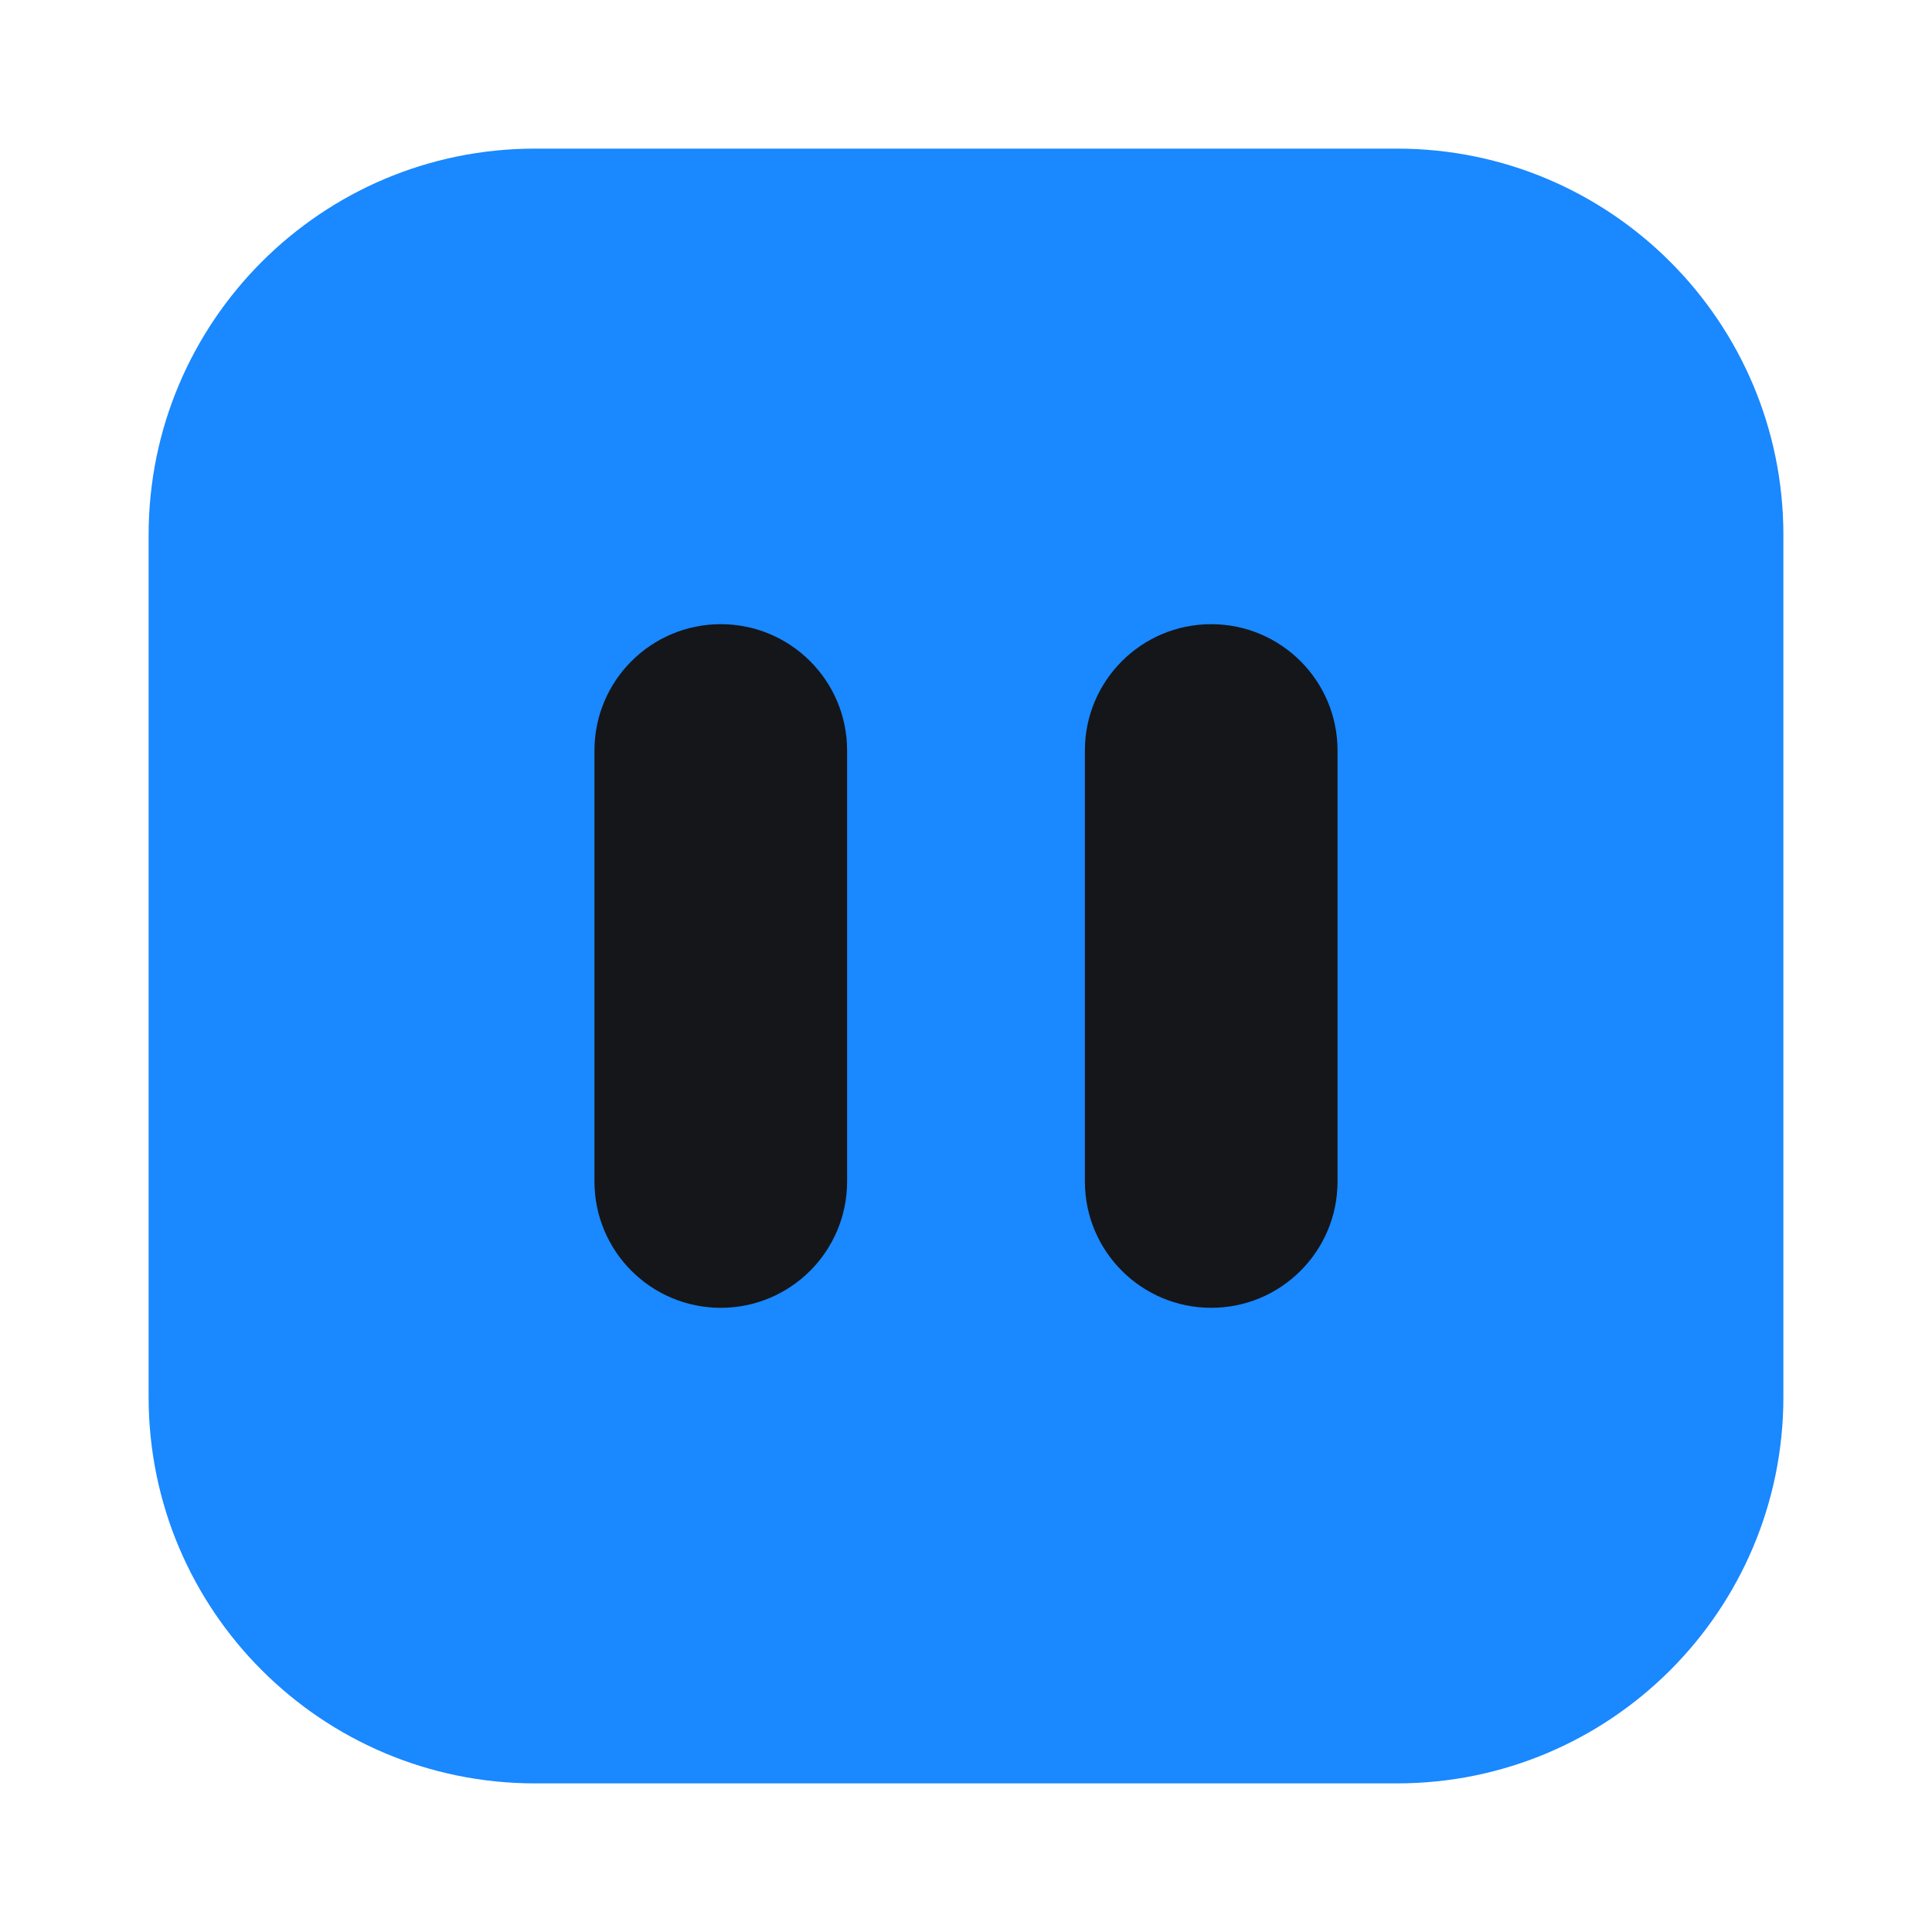
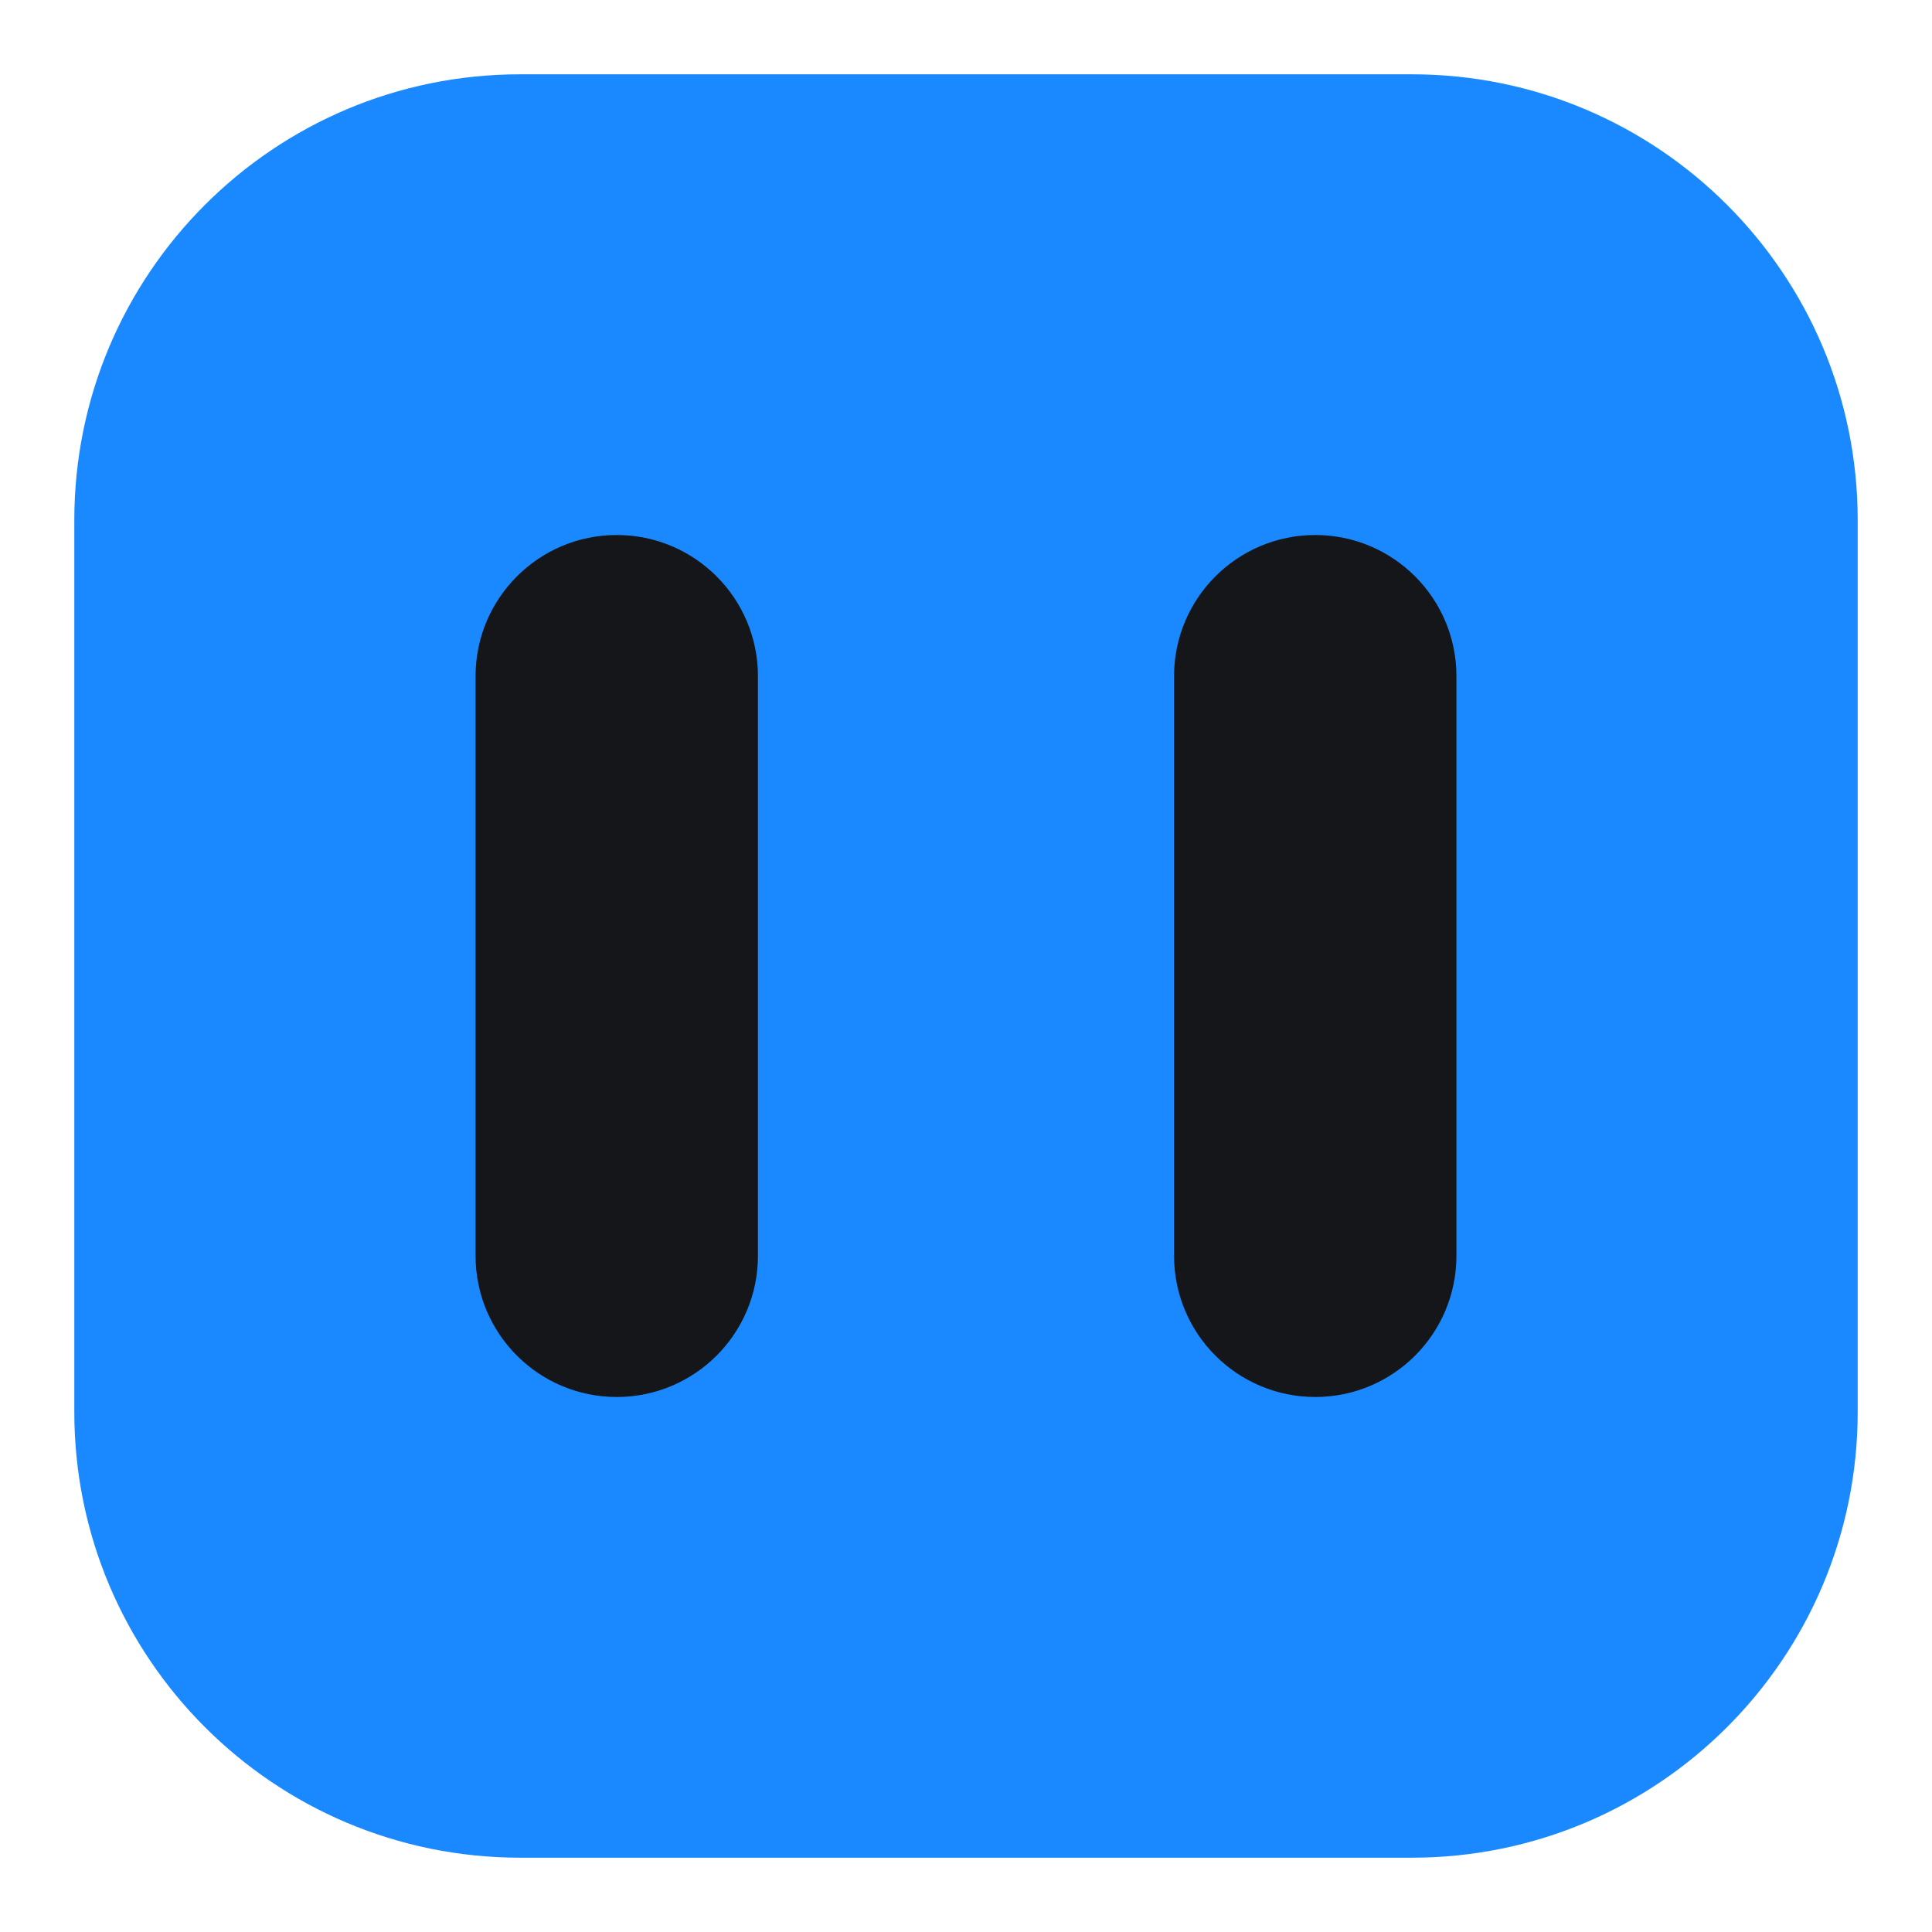
- <svg xmlns="http://www.w3.org/2000/svg" width="13" height="13" viewBox="0 0 13 13">
-   <rect x="1" y="1" width="11" height="11" rx="2.6" fill="#1a88ff" />
-   <rect x="4" y="4.2" width="1.7" height="4.6" rx="0.85" fill="#14161a" />
-   <rect x="7.3" y="4.2" width="1.7" height="4.6" rx="0.85" fill="#14161a" />
+ <svg xmlns="http://www.w3.org/2000/svg" width="13px" height="13px" viewBox="0 0 13 13">
+   <rect x="0.5" y="0.5" width="12" height="12" rx="3" fill="#1a88ff" />
+   <rect x="3.2" y="3.6" width="1.9" height="5.8" rx="0.95" fill="#14161a" />
+   <rect x="7.9" y="3.6" width="1.9" height="5.8" rx="0.95" fill="#14161a" />
</svg>
